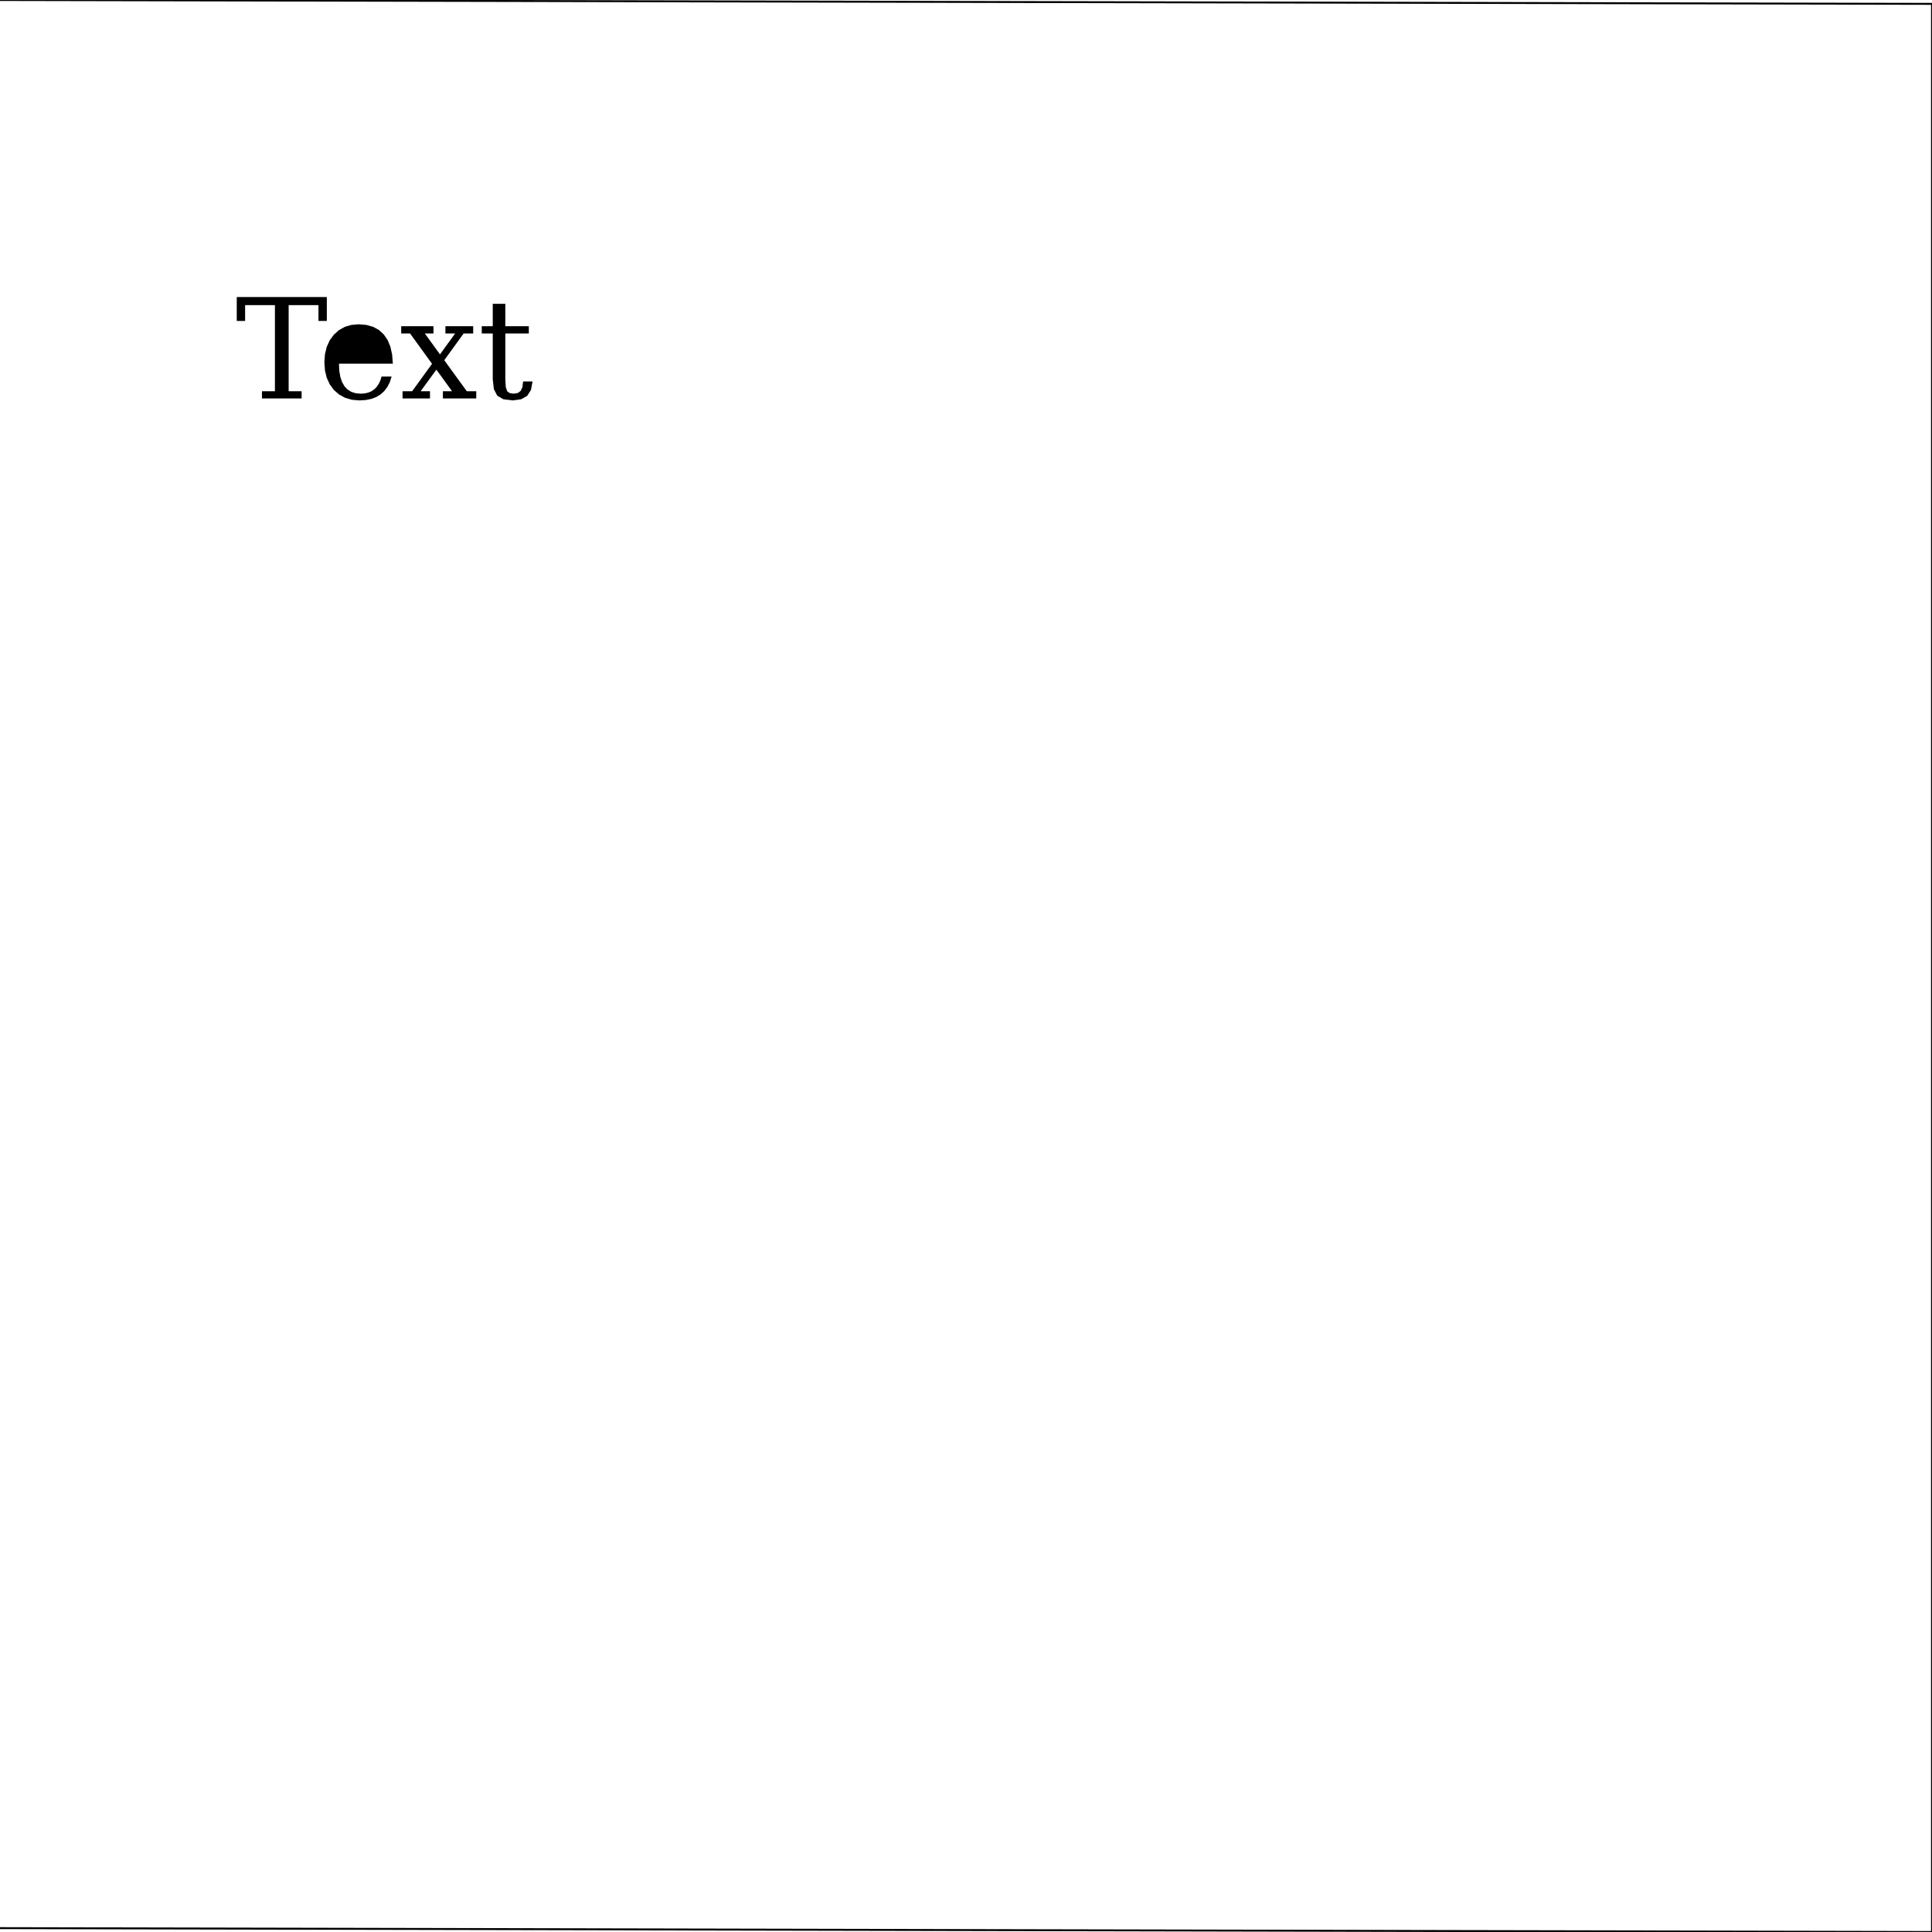
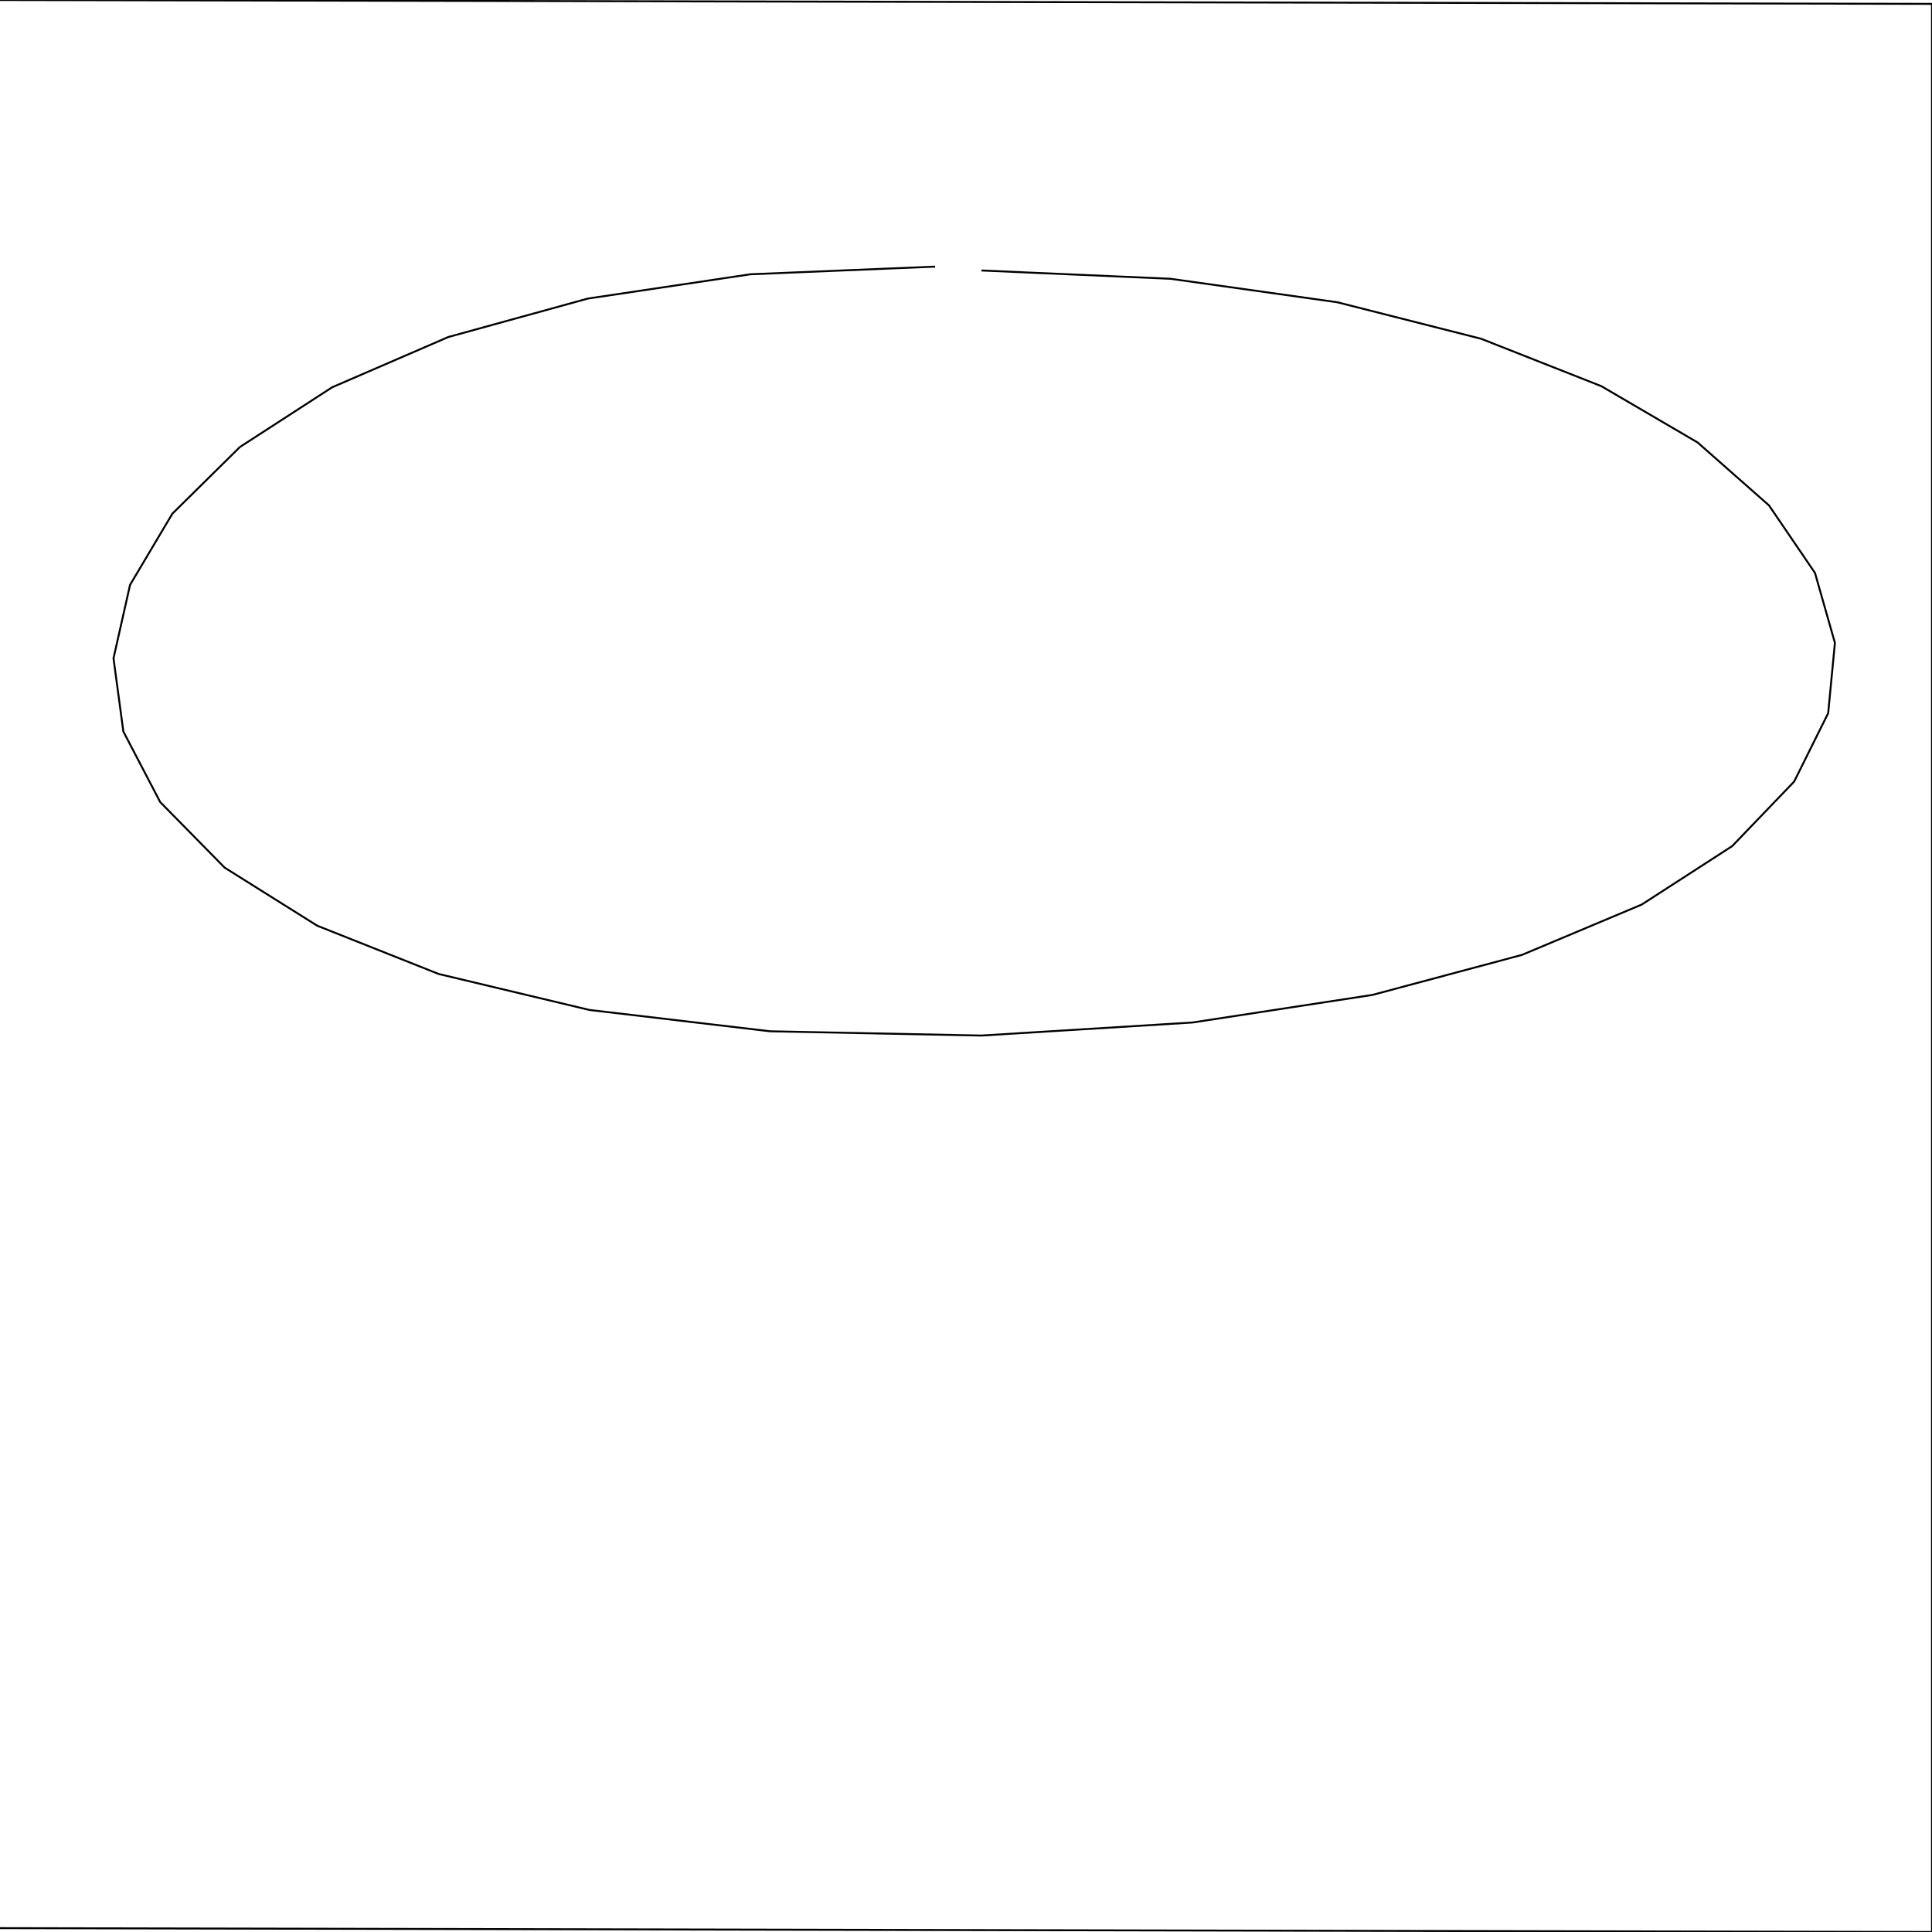
- <svg xmlns="http://www.w3.org/2000/svg" width="1000" height="1000" id="svg2" version="1.1">
+ <svg xmlns="http://www.w3.org/2000/svg" version="1.1" width="1000" height="1000" id="svg2">
  <defs id="defs4">
    </defs>
-   <g id="layer1" transform="translate(0,-52.36218)">
-     <g style="font-size:72px;font-style:normal;font-variant:normal;font-weight:normal;font-stretch:normal;fill:#000000;fill-opacity:1;stroke:none;font-family:Serif;-inkscape-font-specification:Serif" id="text3193">
-       <path d="M 135.587,258.598 135.587,254.871 142.302,254.871 142.302,210.293 126.868,210.293 126.868,218.484 122.544,218.484 122.544,206.109 169.161,206.109 169.161,218.484 164.837,218.484 164.837,210.293 149.404,210.293 149.404,254.871 156.118,254.871 156.118,258.598 135.587,258.598" id="path3970" />
-       <path d="M 203.333,240.598 196.364,240.598 189.394,240.598 182.424,240.598 175.454,240.598 175.454,240.668 175.454,240.738 175.454,240.808 175.454,240.879 175.632,244.427 176.166,247.515 177.056,250.14 178.302,252.305 179.895,253.981 181.826,255.179 184.096,255.897 186.704,256.137 188.735,255.998 190.572,255.583 192.215,254.891 193.665,253.922 194.933,252.663 195.994,251.136 196.849,249.34 197.497,247.277 198.798,247.277 200.099,247.277 201.4,247.277 202.7,247.277 201.762,250.162 200.494,252.665 198.897,254.785 196.97,256.523 194.731,257.877 192.162,258.844 189.264,259.424 186.036,259.617 182.141,259.281 178.645,258.272 175.549,256.591 172.853,254.238 170.684,251.311 169.135,247.945 168.206,244.14 167.896,239.894 168.201,235.68 169.117,231.896 170.645,228.543 172.782,225.621 175.417,223.252 178.434,221.56 181.833,220.545 185.615,220.207 189.605,220.534 193.103,221.517 196.109,223.153 198.622,225.445 200.617,228.343 202.068,231.835 202.973,235.92 203.333,240.598" id="path3972" />
-       <path d="M 227.732,235.781 235.572,224.988 230.544,224.988 230.544,221.226 244.923,221.226 244.923,224.988 239.966,224.988 229.947,238.805 241.618,254.871 246.505,254.871 246.505,258.598 229.243,258.598 229.243,254.871 233.99,254.871 225.868,243.691 217.712,254.871 222.564,254.871 222.564,258.598 208.361,258.598 208.361,254.871 213.318,254.871 223.618,240.668 212.263,224.988 207.657,224.988 207.657,221.226 224.357,221.226 224.357,224.988 219.892,224.988 222.954,229.203 227.732,235.781" id="path3974" />
-       <path d="M 255.048,224.988 252.2,224.988 249.353,224.988 249.353,223.107 249.353,221.226 252.2,221.226 255.048,221.226 255.048,215.426 255.048,209.625 258.3,209.625 261.552,209.625 261.552,215.426 261.552,221.226 267.634,221.226 273.716,221.226 273.716,223.107 273.716,224.988 267.634,224.988 261.552,224.988 261.552,236.853 261.552,248.719 261.781,252.612 262.466,254.801 263.767,255.803 265.841,256.137 268.03,255.767 269.532,254.66 270.42,252.691 270.763,249.808 273.206,249.808 275.65,249.808 274.815,254.221 272.872,257.262 269.726,259.028 265.279,259.617 260.506,259.002 257.368,257.156 255.628,253.799 255.048,248.719 255.048,236.853 255.048,224.988" id="path3976" />
-     </g>
-     <path style="fill:none;stroke:#000000;stroke-width:1px;stroke-linecap:butt;stroke-linejoin:miter;stroke-opacity:1" d="M 0,5.2763369e-7 1000,2 1000,1000 0,998" id="path4016" transform="translate(0,52.36218)" />
+   <g transform="translate(0,-52.36218)" id="layer1">
+     <path d="M 0,5.2763369e-7 1000,2 1000,1000 0,998" transform="translate(0,52.36218)" id="path4016" style="fill:none;stroke:#000000;stroke-width:1px;stroke-linecap:butt;stroke-linejoin:miter;stroke-opacity:1" />
+     <path d="M 508,140 605.844,144.293 692.16,156.441 766.623,175.345 828.906,199.906 878.686,229.026 915.637,261.605 939.433,296.546 949.75,332.75 946.262,369.118 928.645,404.551 896.572,437.951 849.719,468.219 787.76,494.256 710.371,514.965 617.226,529.246 508,536 398.636,533.793 305.09,522.754 227.053,504.126 164.219,479.156 116.279,449.088 82.926,415.168 63.852,378.64 58.75,340.75 67.312,302.743 89.23,265.863 124.198,231.357 171.906,200.469 232.048,174.444 304.316,154.527 388.403,141.964 484,138" transform="translate(0,52.36218)" id="path4039" style="fill:none;stroke:#000000;stroke-width:1px;stroke-linecap:butt;stroke-linejoin:miter;stroke-opacity:1" />
  </g>
</svg>
